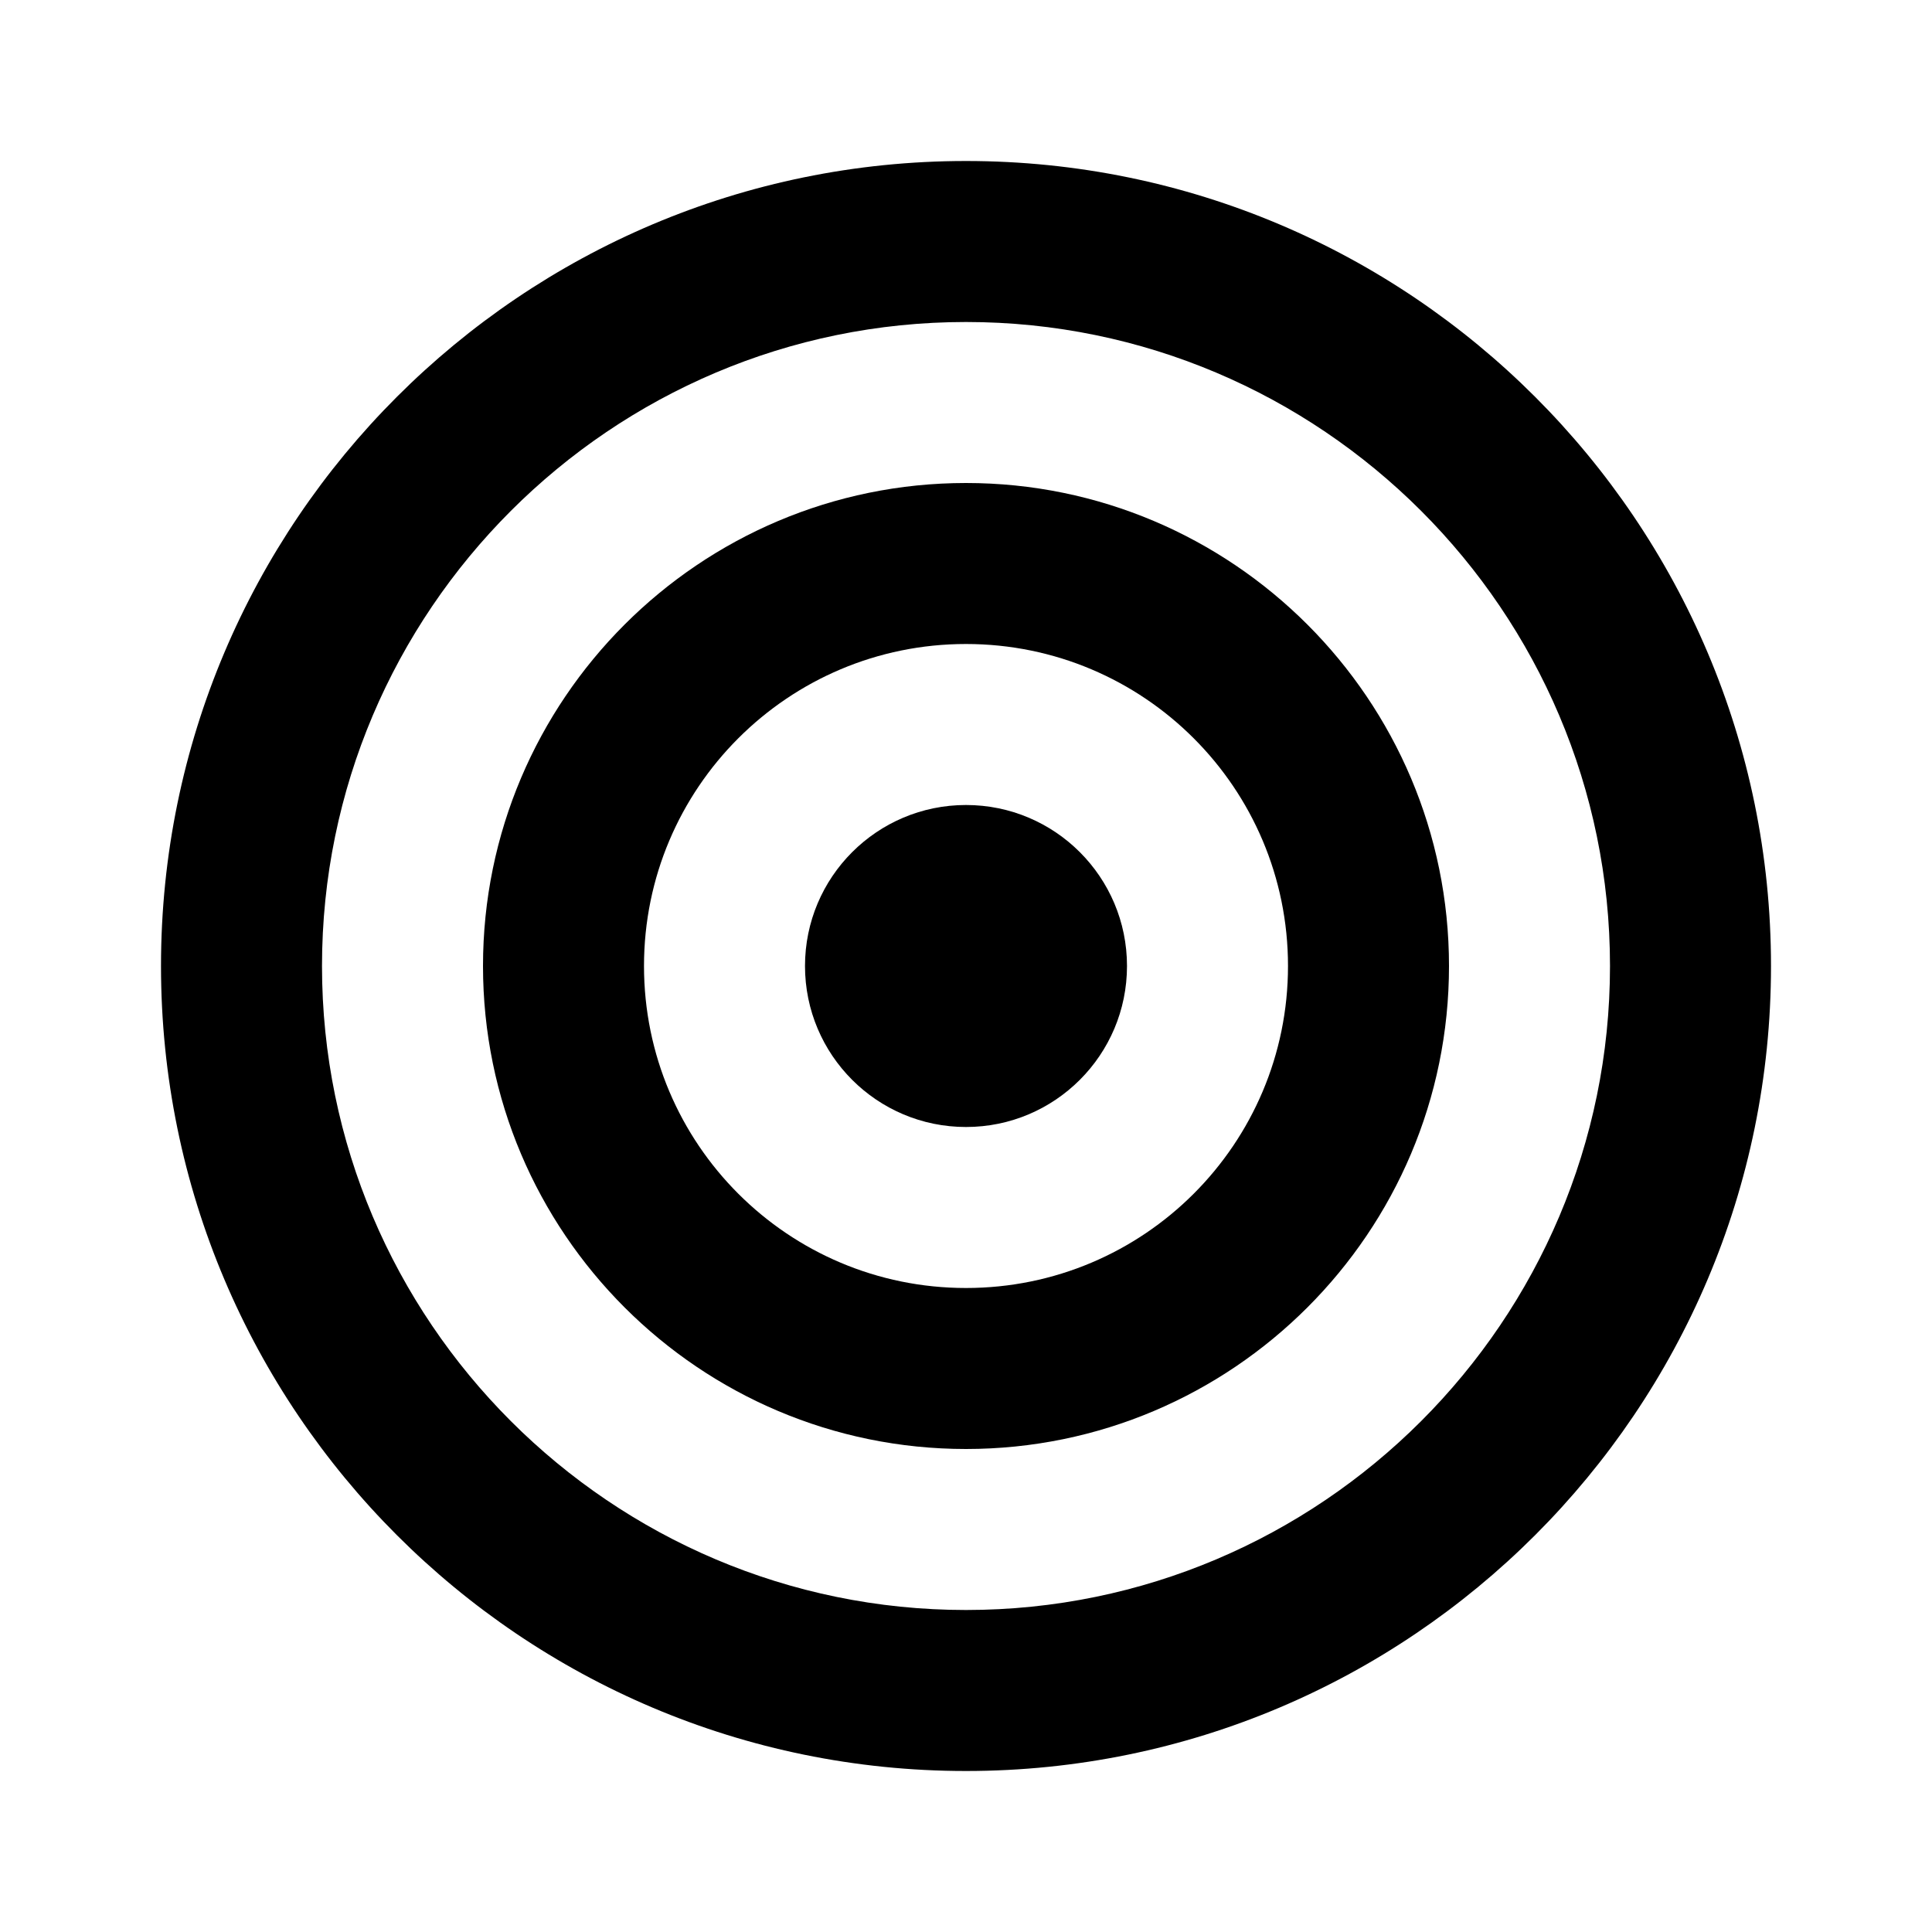
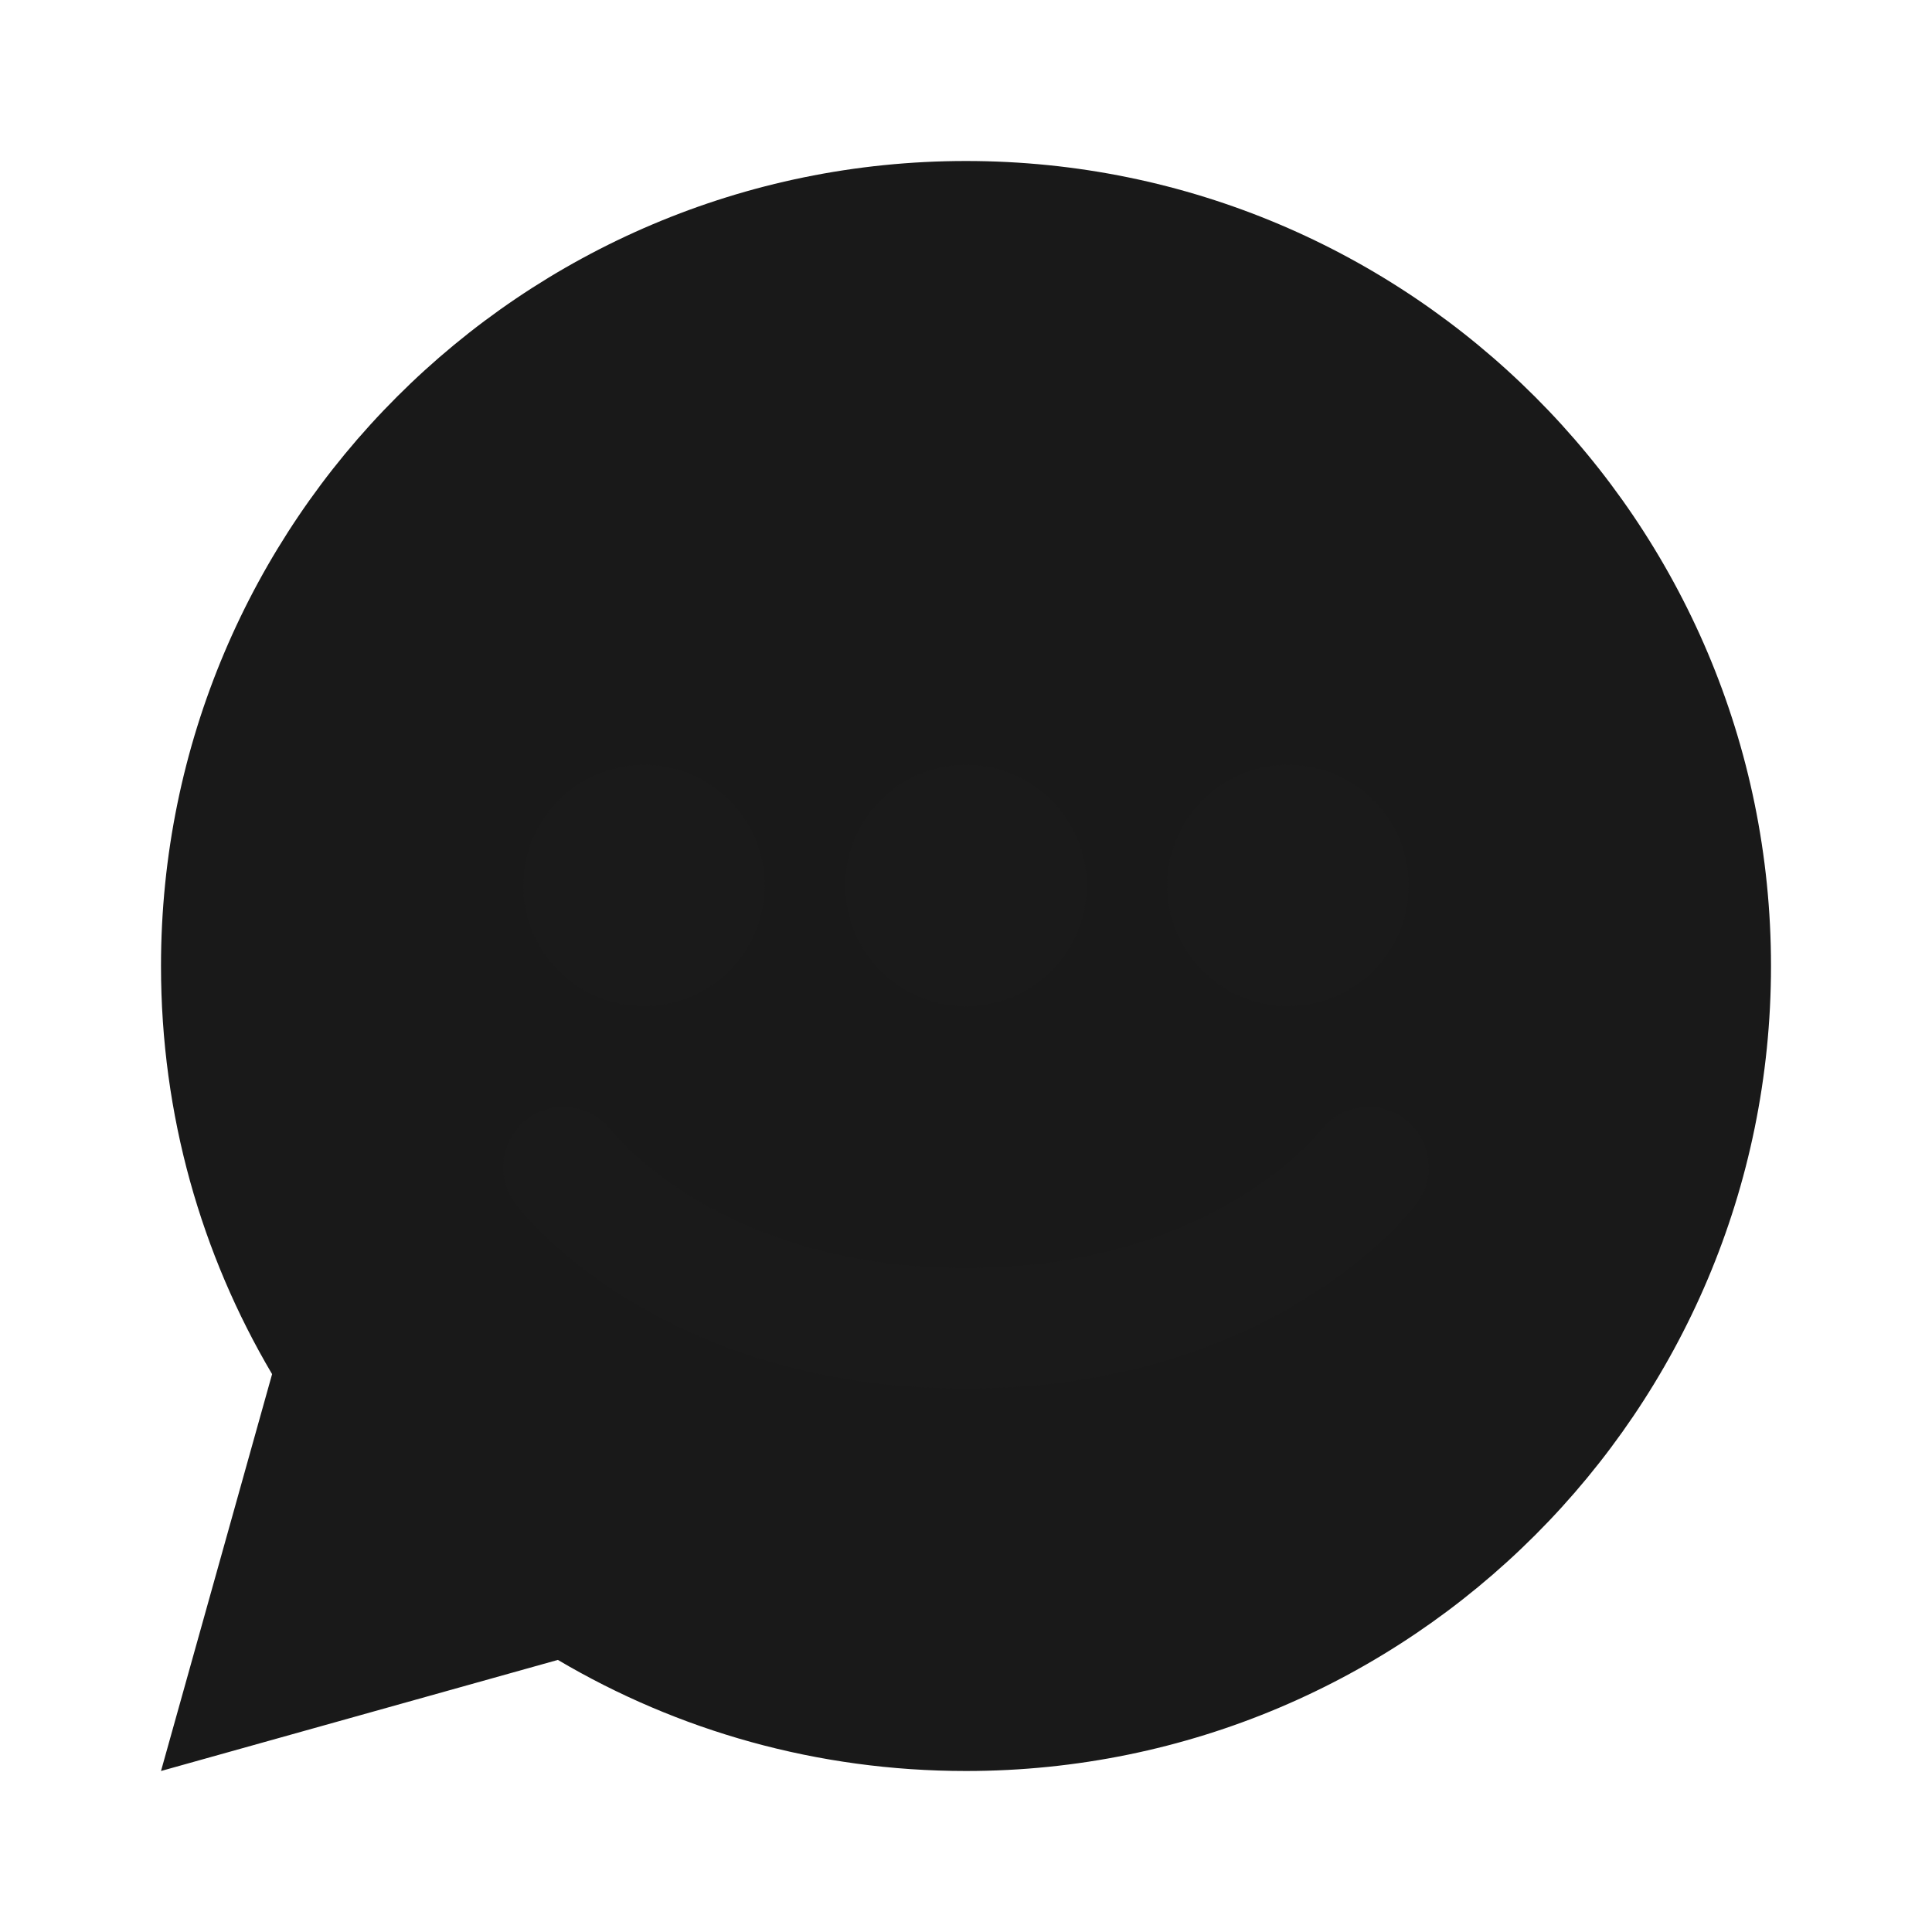
<svg xmlns="http://www.w3.org/2000/svg" width="24" height="24" viewBox="0 0 24 24" fill="none">
-   <path d="M12 2C6.48 2 2 6.48 2 12s4.48 10 10 10 10-4.48 10-10S17.52 2 12 2zm0 18c-4.41 0-8-3.59-8-8s3.59-8 8-8 8 3.59 8 8-3.59 8-8 8z" fill="currentColor" />
-   <path d="M12 6c-3.31 0-6 2.69-6 6s2.69 6 6 6 6-2.69 6-6-2.69-6-6-6zm0 10c-2.21 0-4-1.79-4-4s1.79-4 4-4 4 1.79 4 4-1.79 4-4 4z" fill="currentColor" />
-   <circle cx="12" cy="12" r="2" fill="currentColor" />
+   <path d="M12 2C6.48 2 2 6.48 2 12c0 1.85.5 3.58 1.38 5.07L2 22l4.93-1.38C8.42 21.5 10.15 22 12 22c5.52 0 10-4.48 10-10S17.52 2 12 2z" fill="currentColor" fill-opacity="0.9" />
+   <circle cx="8" cy="11" r="1.5" fill="#1a1a1a" />
+   <circle cx="12" cy="11" r="1.5" fill="#1a1a1a" />
+   <circle cx="16" cy="11" r="1.5" fill="#1a1a1a" />
+   <path d="M7 14.5c0 0 1.5 2 5 2s5-2 5-2" stroke="#1a1a1a" stroke-width="1.5" stroke-linecap="round" />
</svg>
